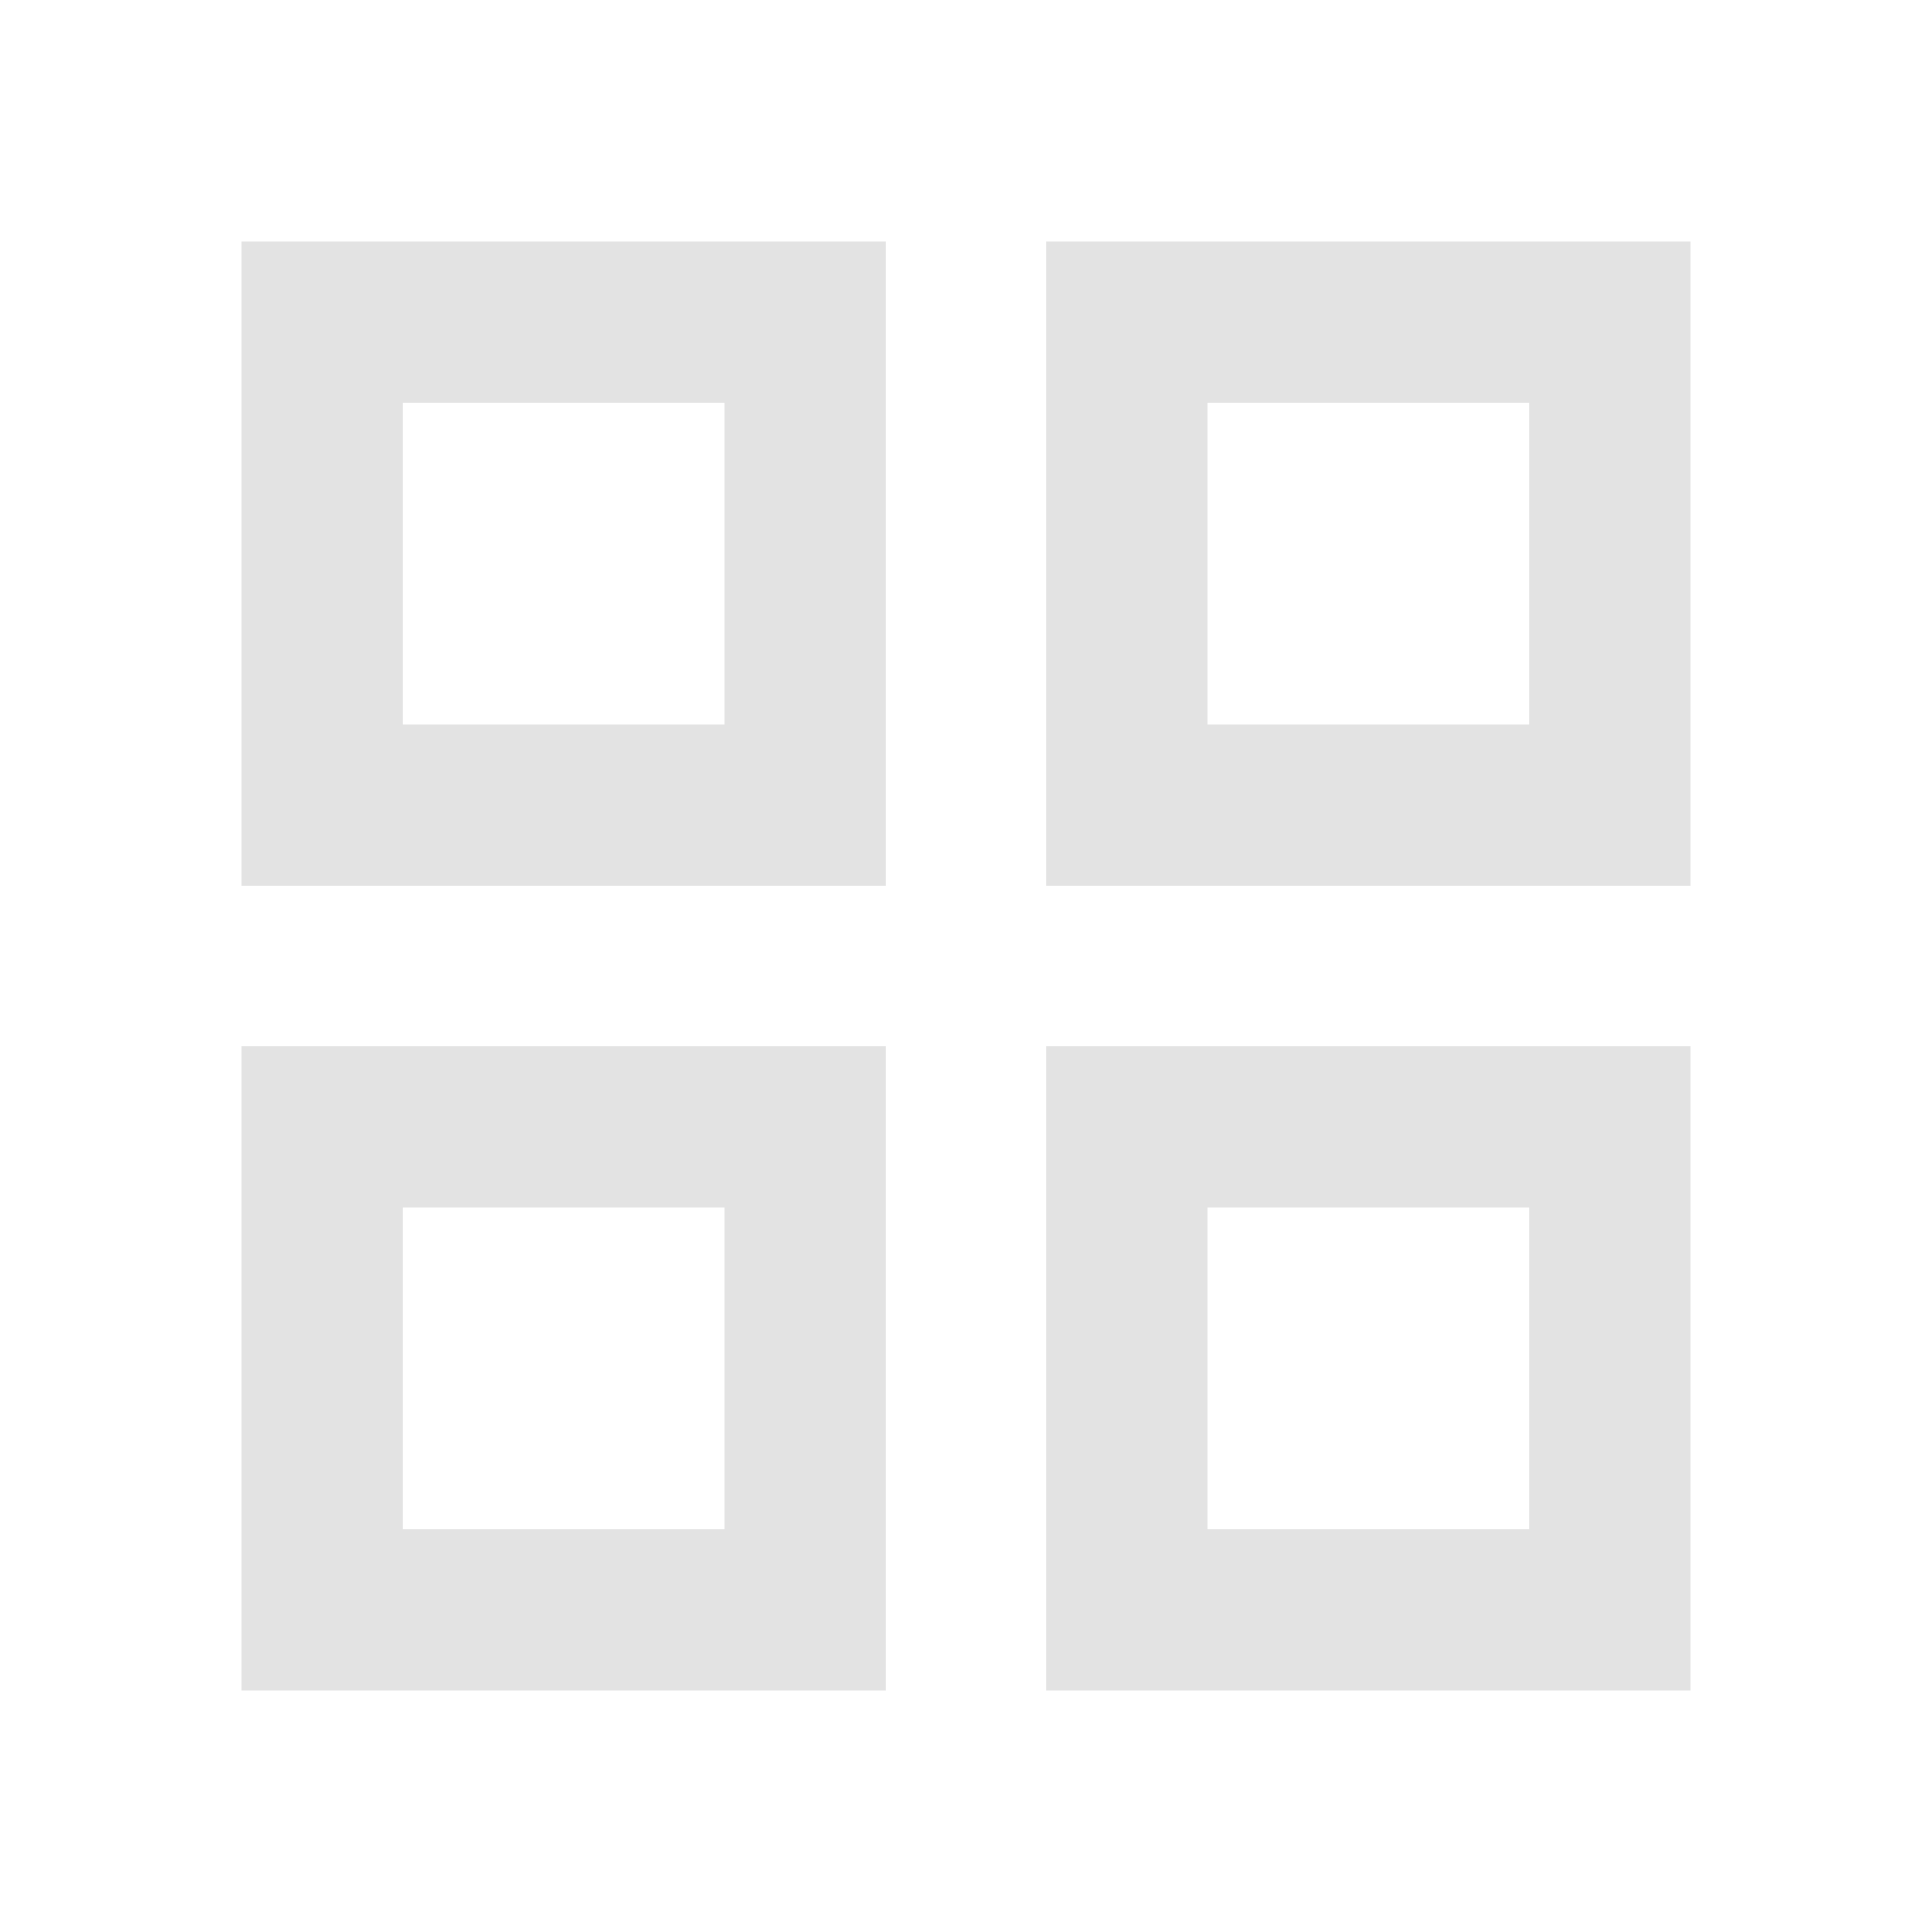
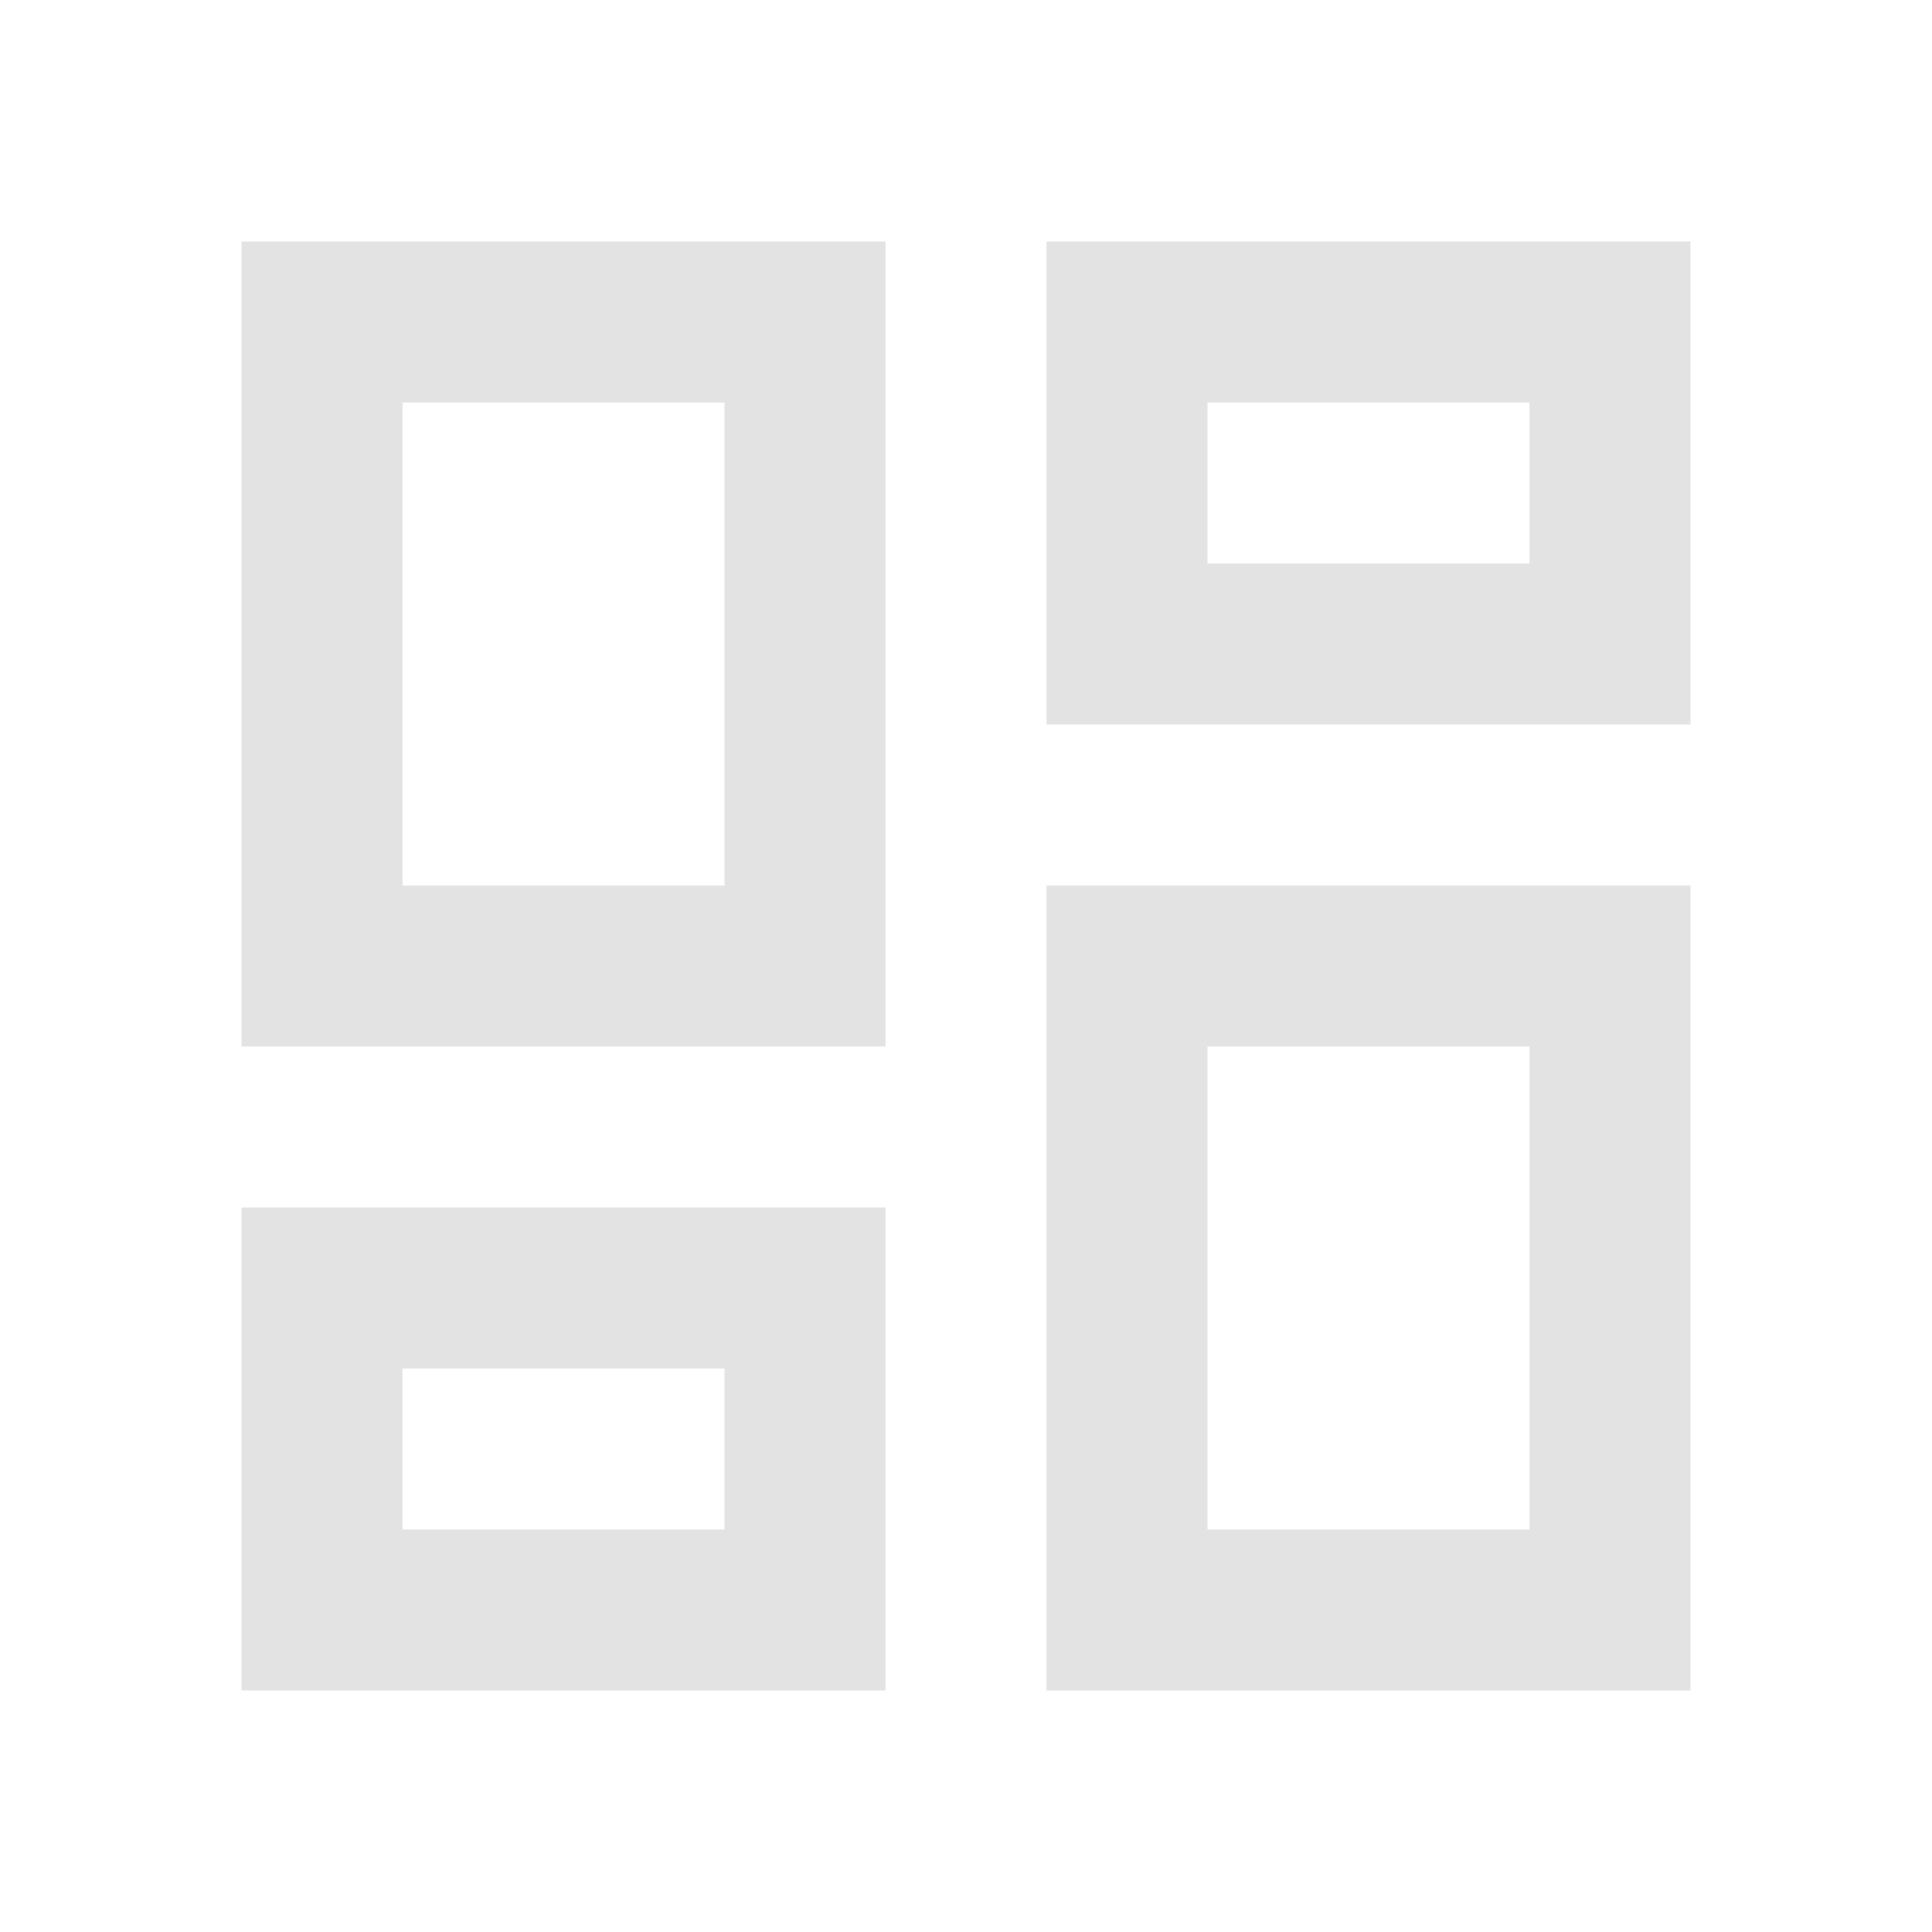
- <svg xmlns="http://www.w3.org/2000/svg" height="24px" viewBox="0 -960 960 960" width="24px" fill="#e3e3e3">
-   <path d="M120-520v-320h320v320H120Zm0 400v-320h320v320H120Zm400-400v-320h320v320H520Zm0 400v-320h320v320H520ZM200-600h160v-160H200v160Zm400 0h160v-160H600v160Zm0 400h160v-160H600v160Zm-400 0h160v-160H200v160Zm400-400Zm0 240Zm-240 0Zm0-240Z" />
+ <svg xmlns="http://www.w3.org/2000/svg" height="2.5rem" viewBox="0 -960 960 960" width="2.5rem" fill="#e3e3e3">
+   <path d="M520-600v-240h320v240H520ZM120-440v-400h320v400H120Zm400 320v-400h320v400H520Zm-400 0v-240h320v240H120Zm80-400h160v-240H200v240Zm400 320h160v-240H600v240Zm0-480h160v-80H600v80ZM200-200h160v-80H200v80Zm160-320Zm240-160Zm0 240ZM360-280Z" />
</svg>
